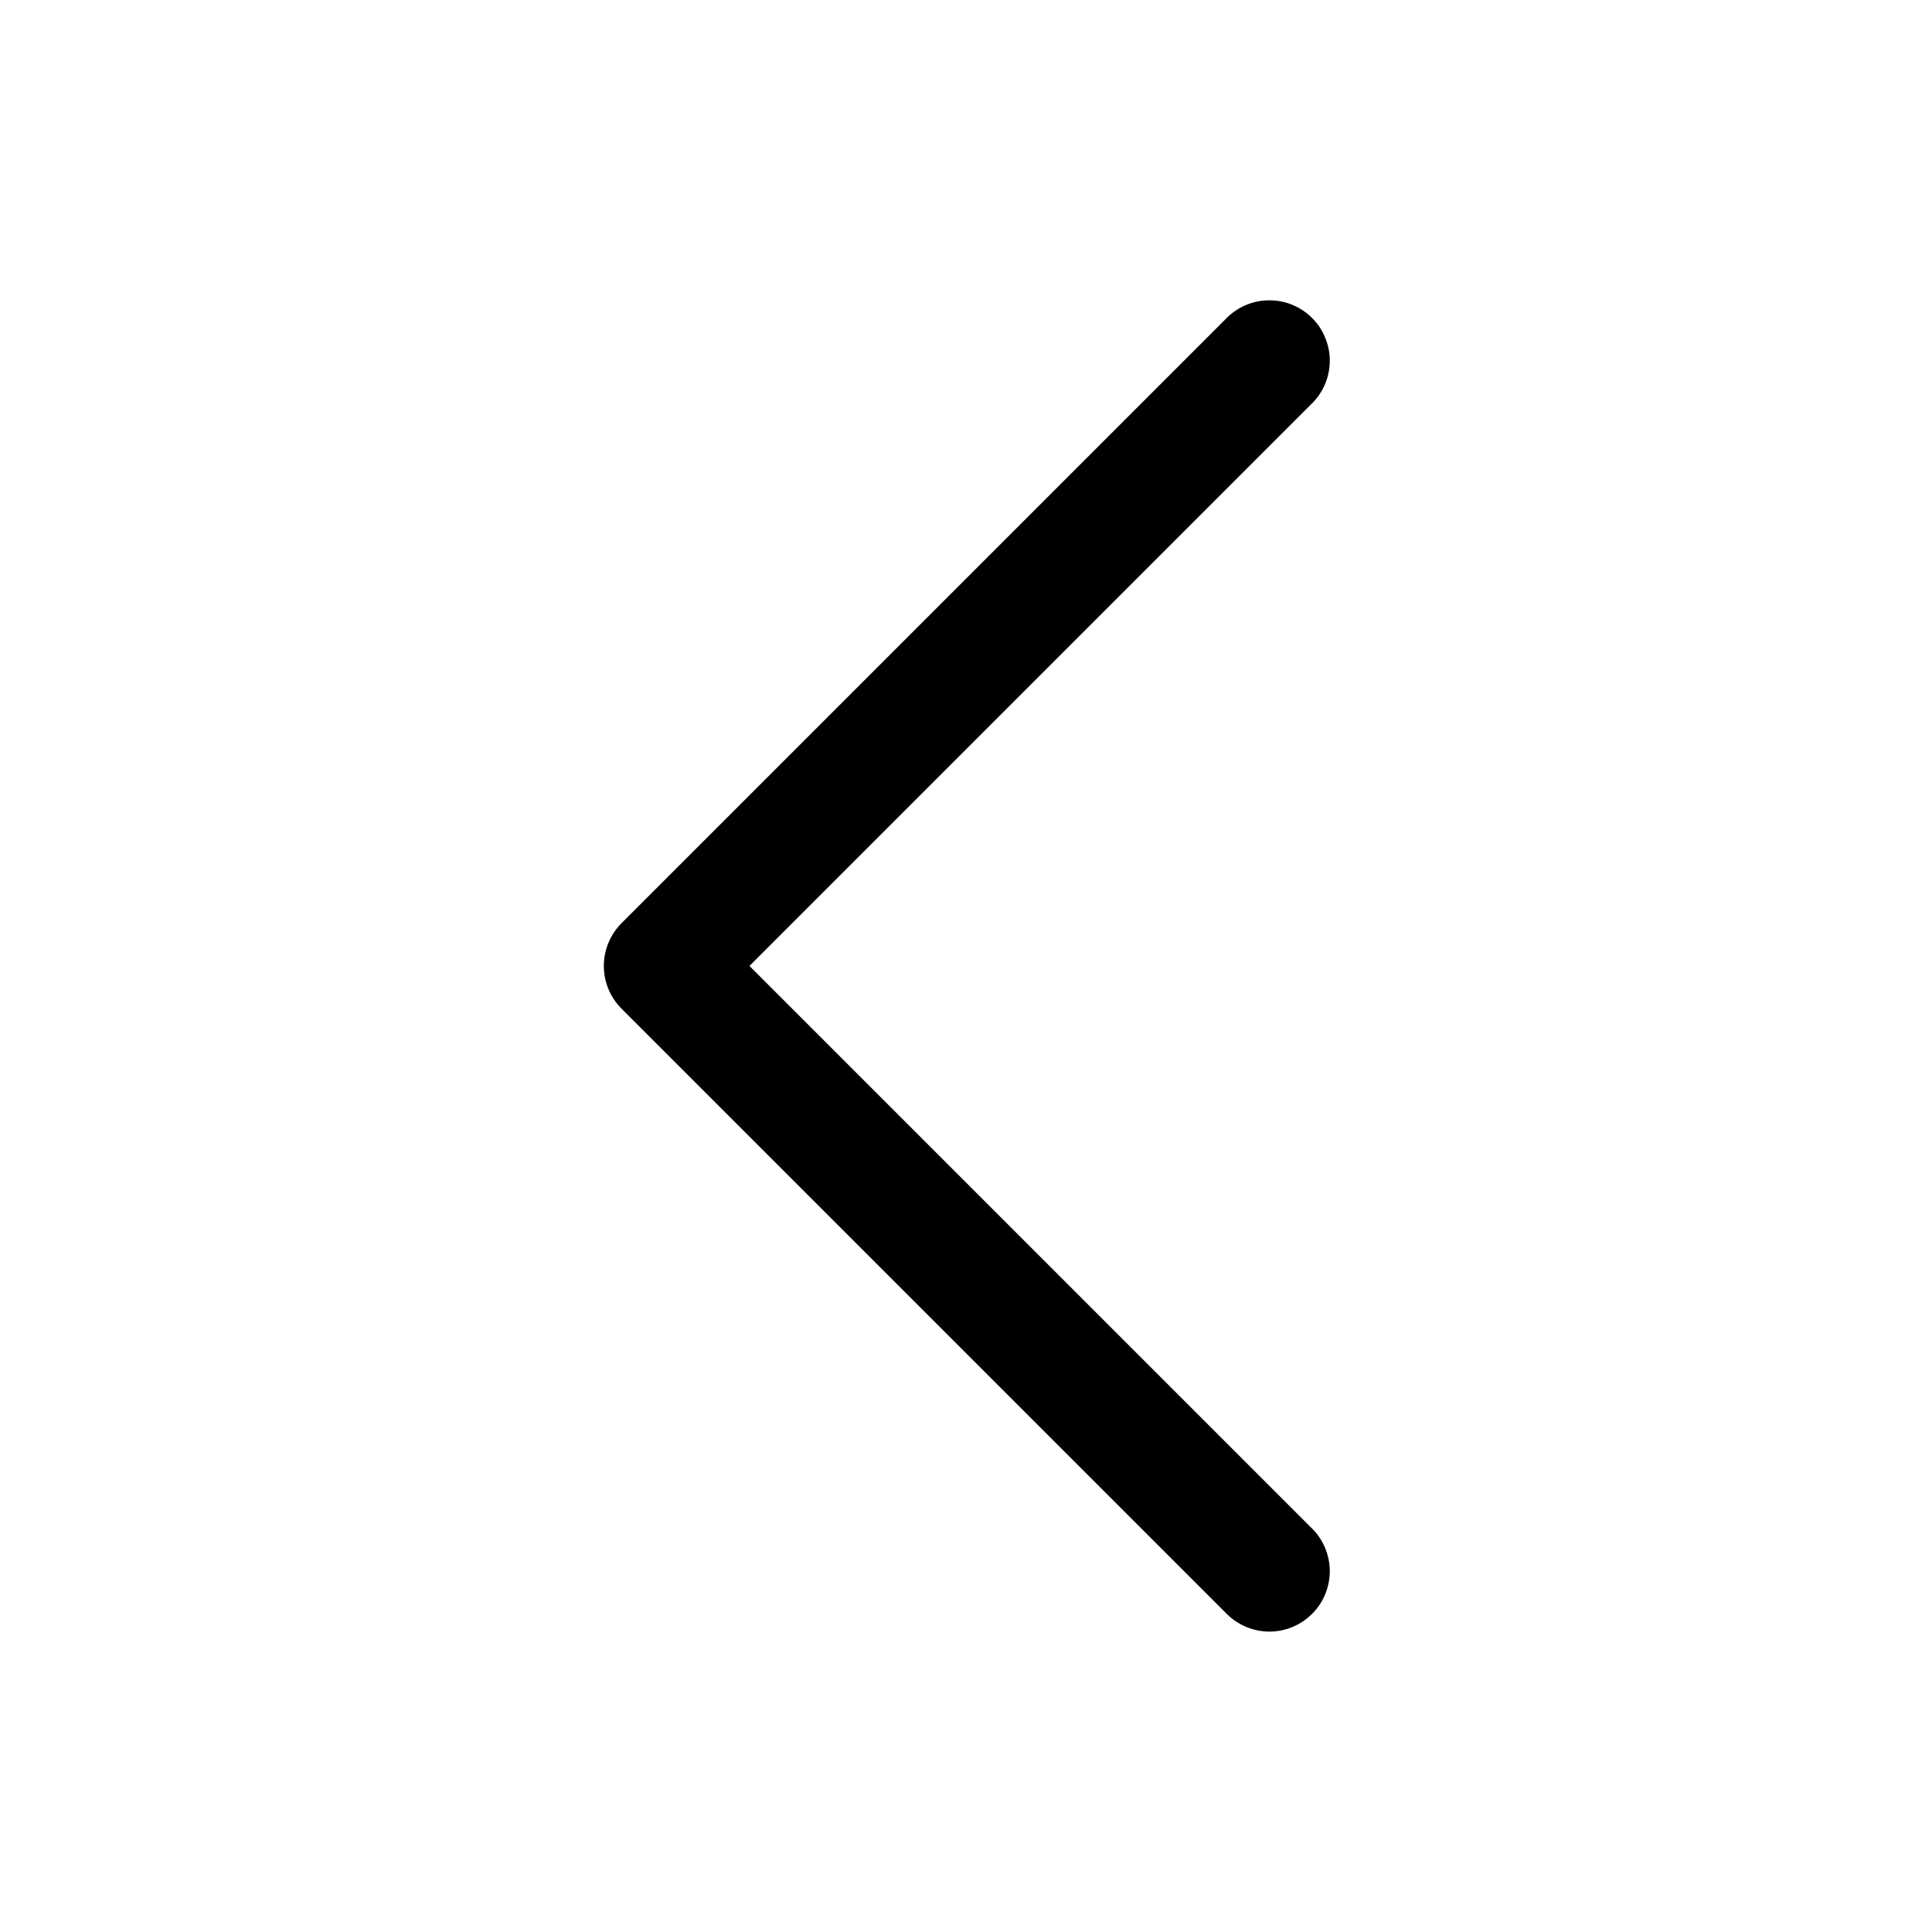
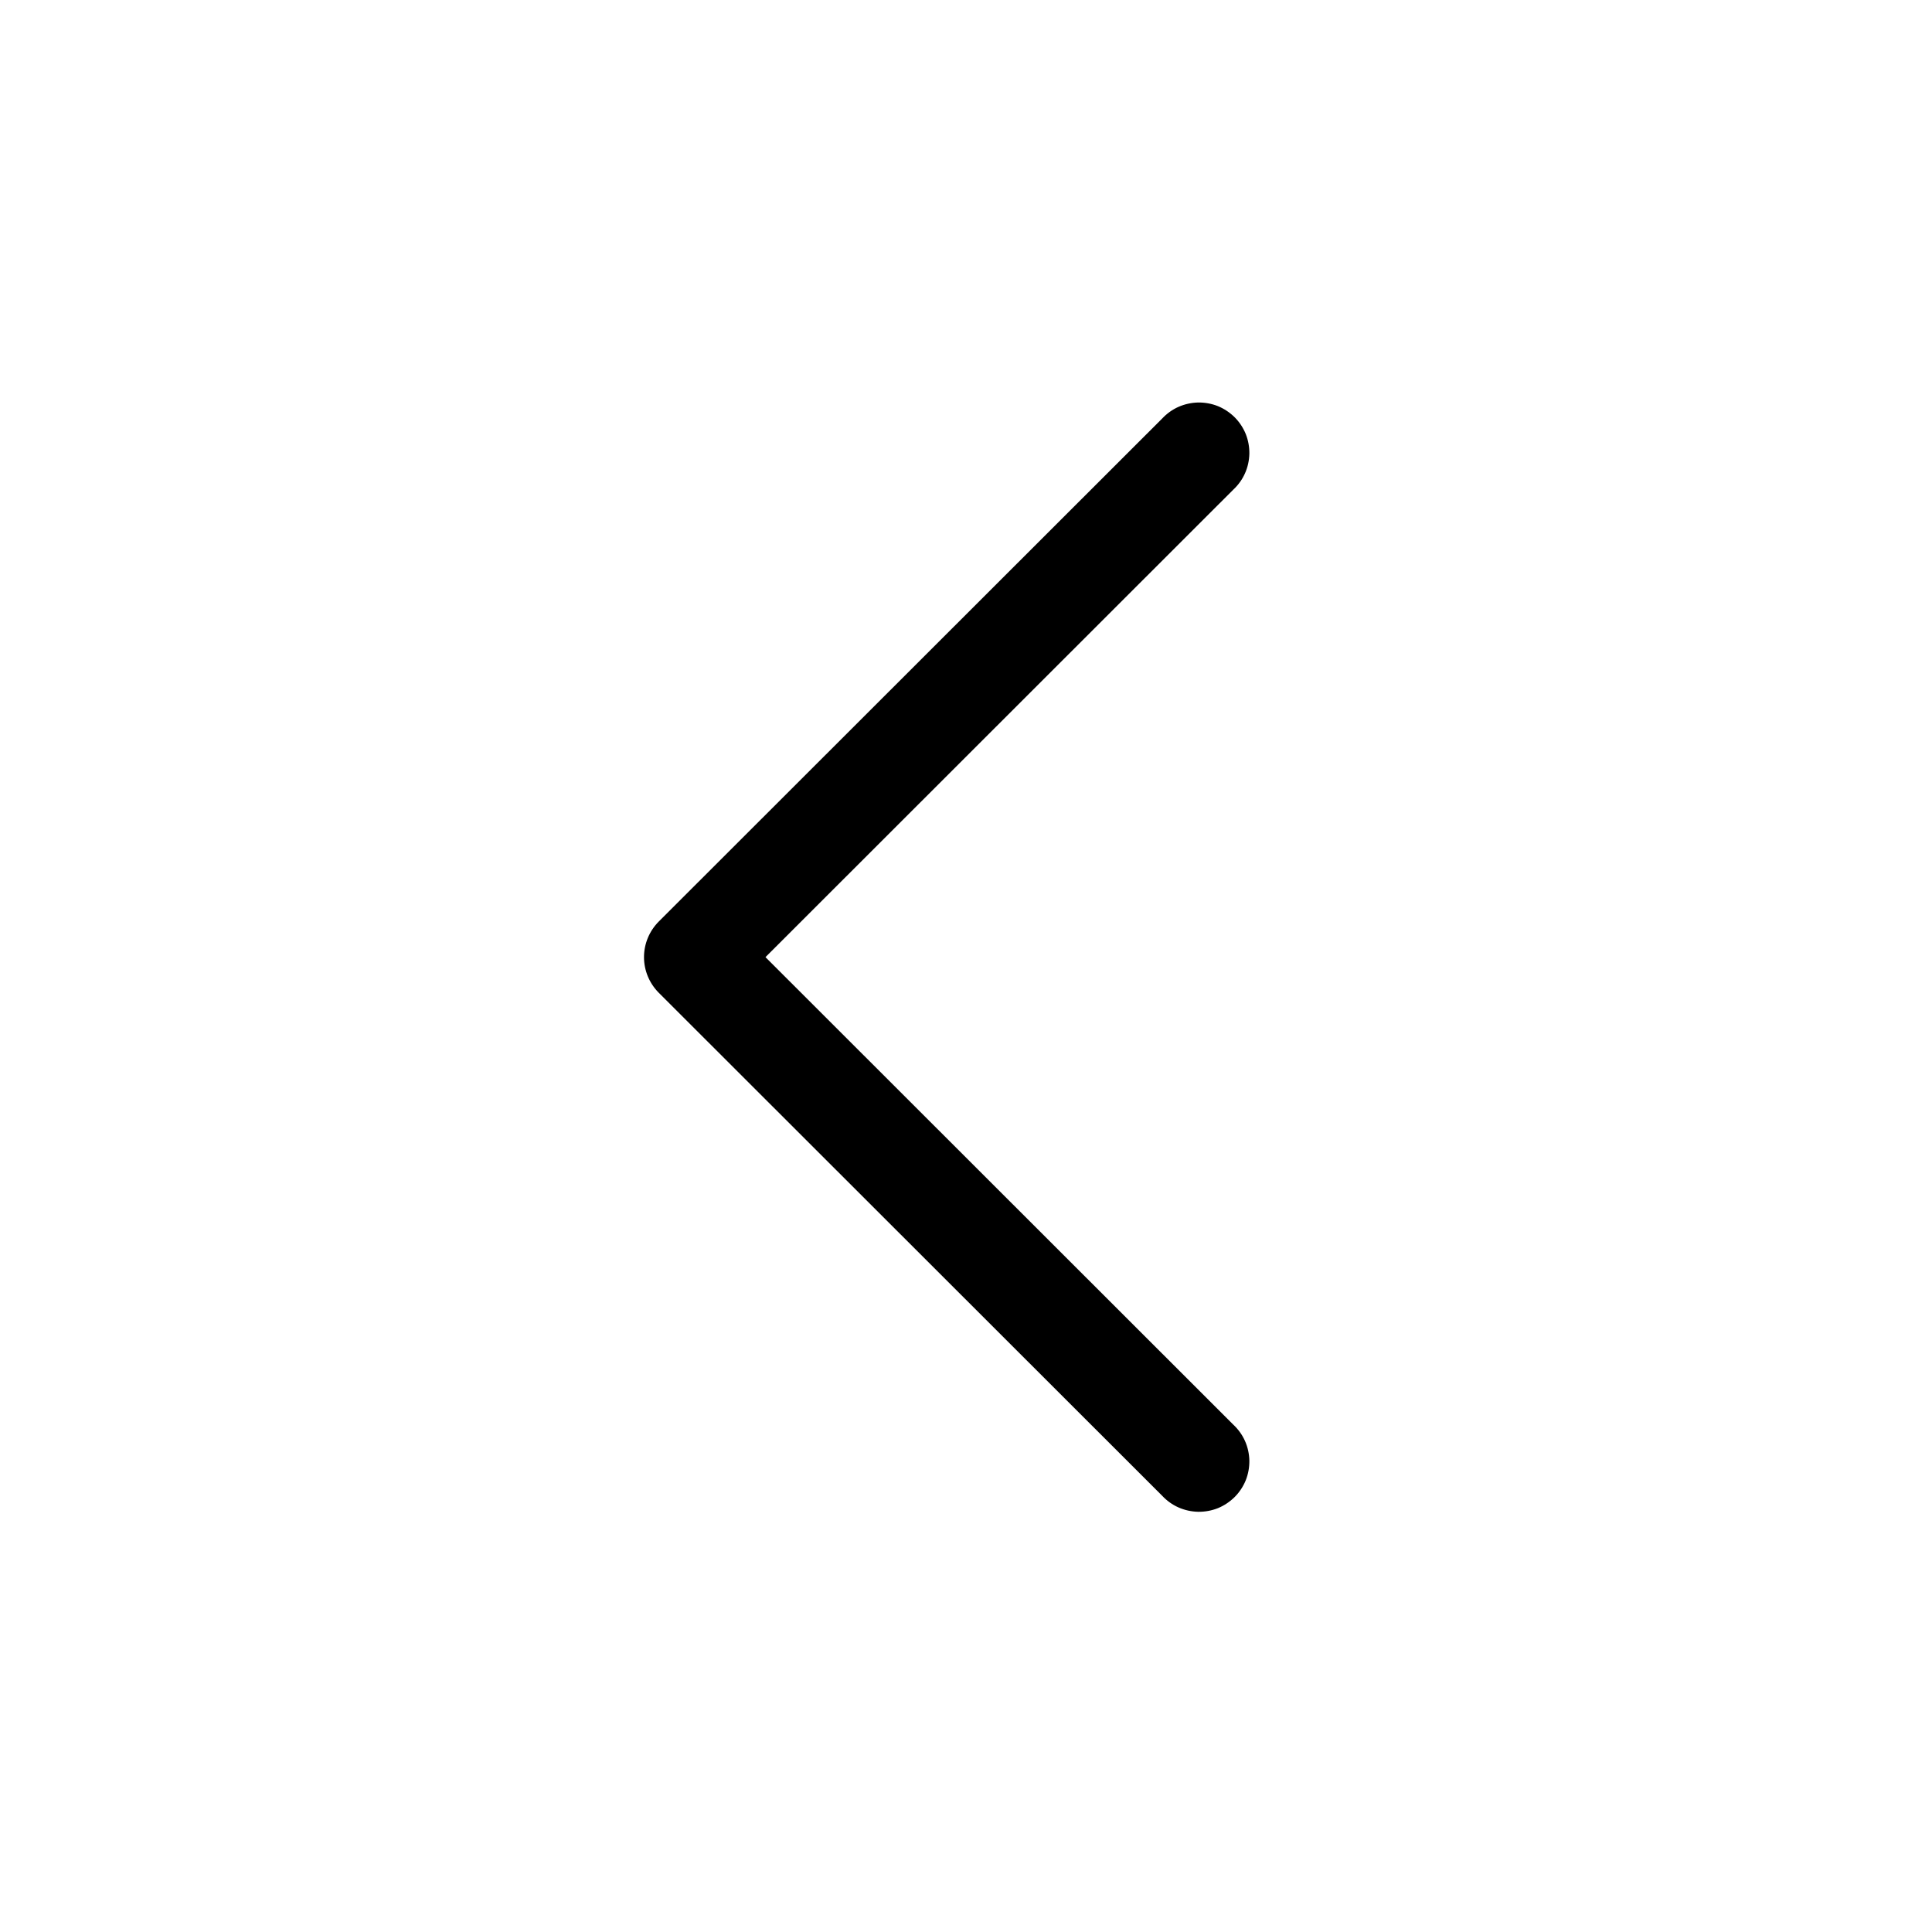
<svg xmlns="http://www.w3.org/2000/svg" width="24" height="24" viewBox="0 0 24 24" fill="none">
-   <path fill-rule="evenodd" clip-rule="evenodd" d="M7.72 12.529C7.58 12.389 7.501 12.198 7.501 11.999C7.501 11.8 7.58 11.61 7.72 11.469L15.22 3.969C15.289 3.895 15.372 3.836 15.464 3.795C15.556 3.754 15.655 3.732 15.756 3.731C15.857 3.729 15.957 3.747 16.05 3.785C16.143 3.823 16.228 3.879 16.299 3.95C16.371 4.021 16.427 4.106 16.464 4.2C16.502 4.293 16.521 4.393 16.519 4.494C16.517 4.594 16.495 4.694 16.454 4.786C16.413 4.878 16.354 4.961 16.28 5.029L9.31 11.999L16.28 18.969C16.354 19.038 16.413 19.121 16.454 19.213C16.495 19.305 16.517 19.404 16.519 19.505C16.521 19.605 16.502 19.705 16.464 19.799C16.427 19.892 16.371 19.977 16.299 20.048C16.228 20.119 16.143 20.176 16.05 20.213C15.957 20.251 15.857 20.27 15.756 20.268C15.655 20.266 15.556 20.244 15.464 20.203C15.372 20.162 15.289 20.103 15.22 20.029L7.72 12.529Z" fill="black" />
+   <path fill-rule="evenodd" clip-rule="evenodd" d="M8.183 12.332C8.066 12.214 8 12.056 8 11.89C8 11.724 8.066 11.566 8.183 11.448L14.437 5.199C14.494 5.138 14.563 5.088 14.64 5.054C14.717 5.02 14.8 5.002 14.884 5C14.967 4.999 15.051 5.014 15.129 5.045C15.207 5.077 15.277 5.124 15.337 5.183C15.396 5.242 15.443 5.313 15.475 5.391C15.506 5.469 15.521 5.552 15.52 5.636C15.518 5.72 15.5 5.803 15.466 5.879C15.432 5.956 15.382 6.025 15.321 6.082L9.509 11.89L15.321 17.698C15.382 17.755 15.432 17.824 15.466 17.901C15.5 17.977 15.518 18.06 15.52 18.144C15.521 18.228 15.506 18.311 15.475 18.389C15.443 18.467 15.396 18.538 15.337 18.597C15.277 18.656 15.207 18.703 15.129 18.735C15.051 18.766 14.967 18.781 14.884 18.78C14.8 18.778 14.717 18.76 14.64 18.726C14.563 18.692 14.494 18.642 14.437 18.581L8.183 12.332Z" fill="black" />
</svg>
